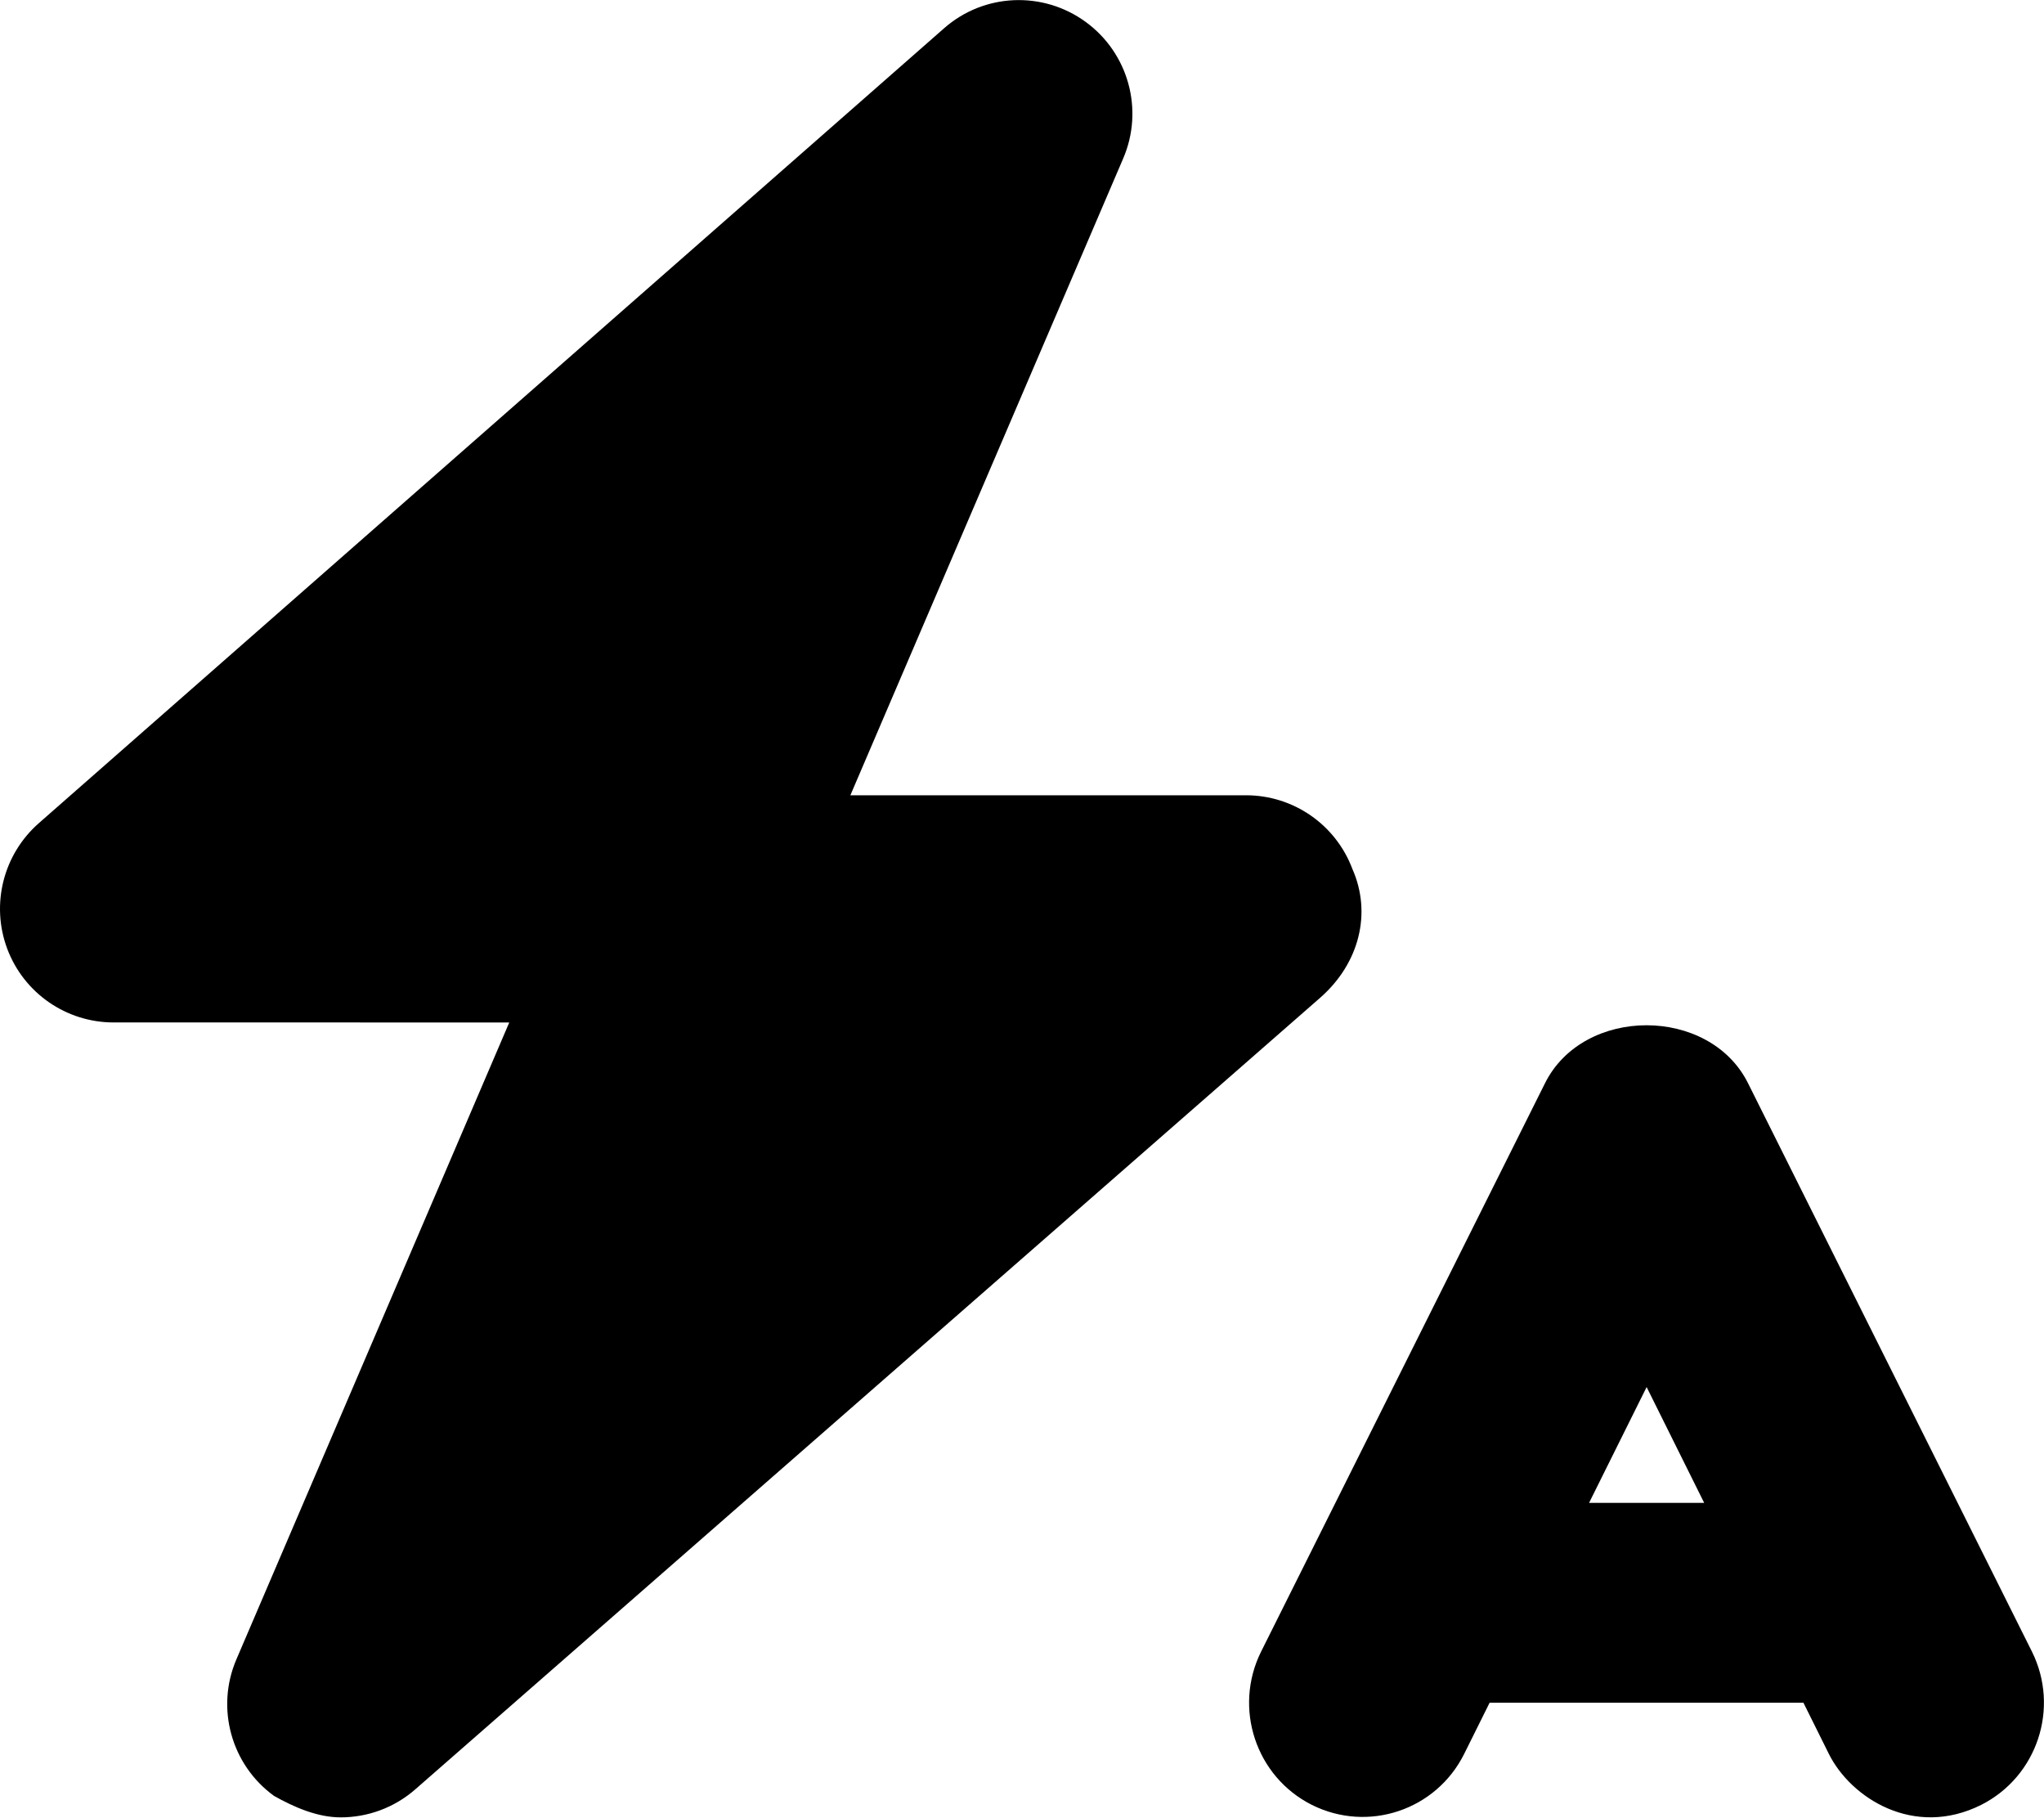
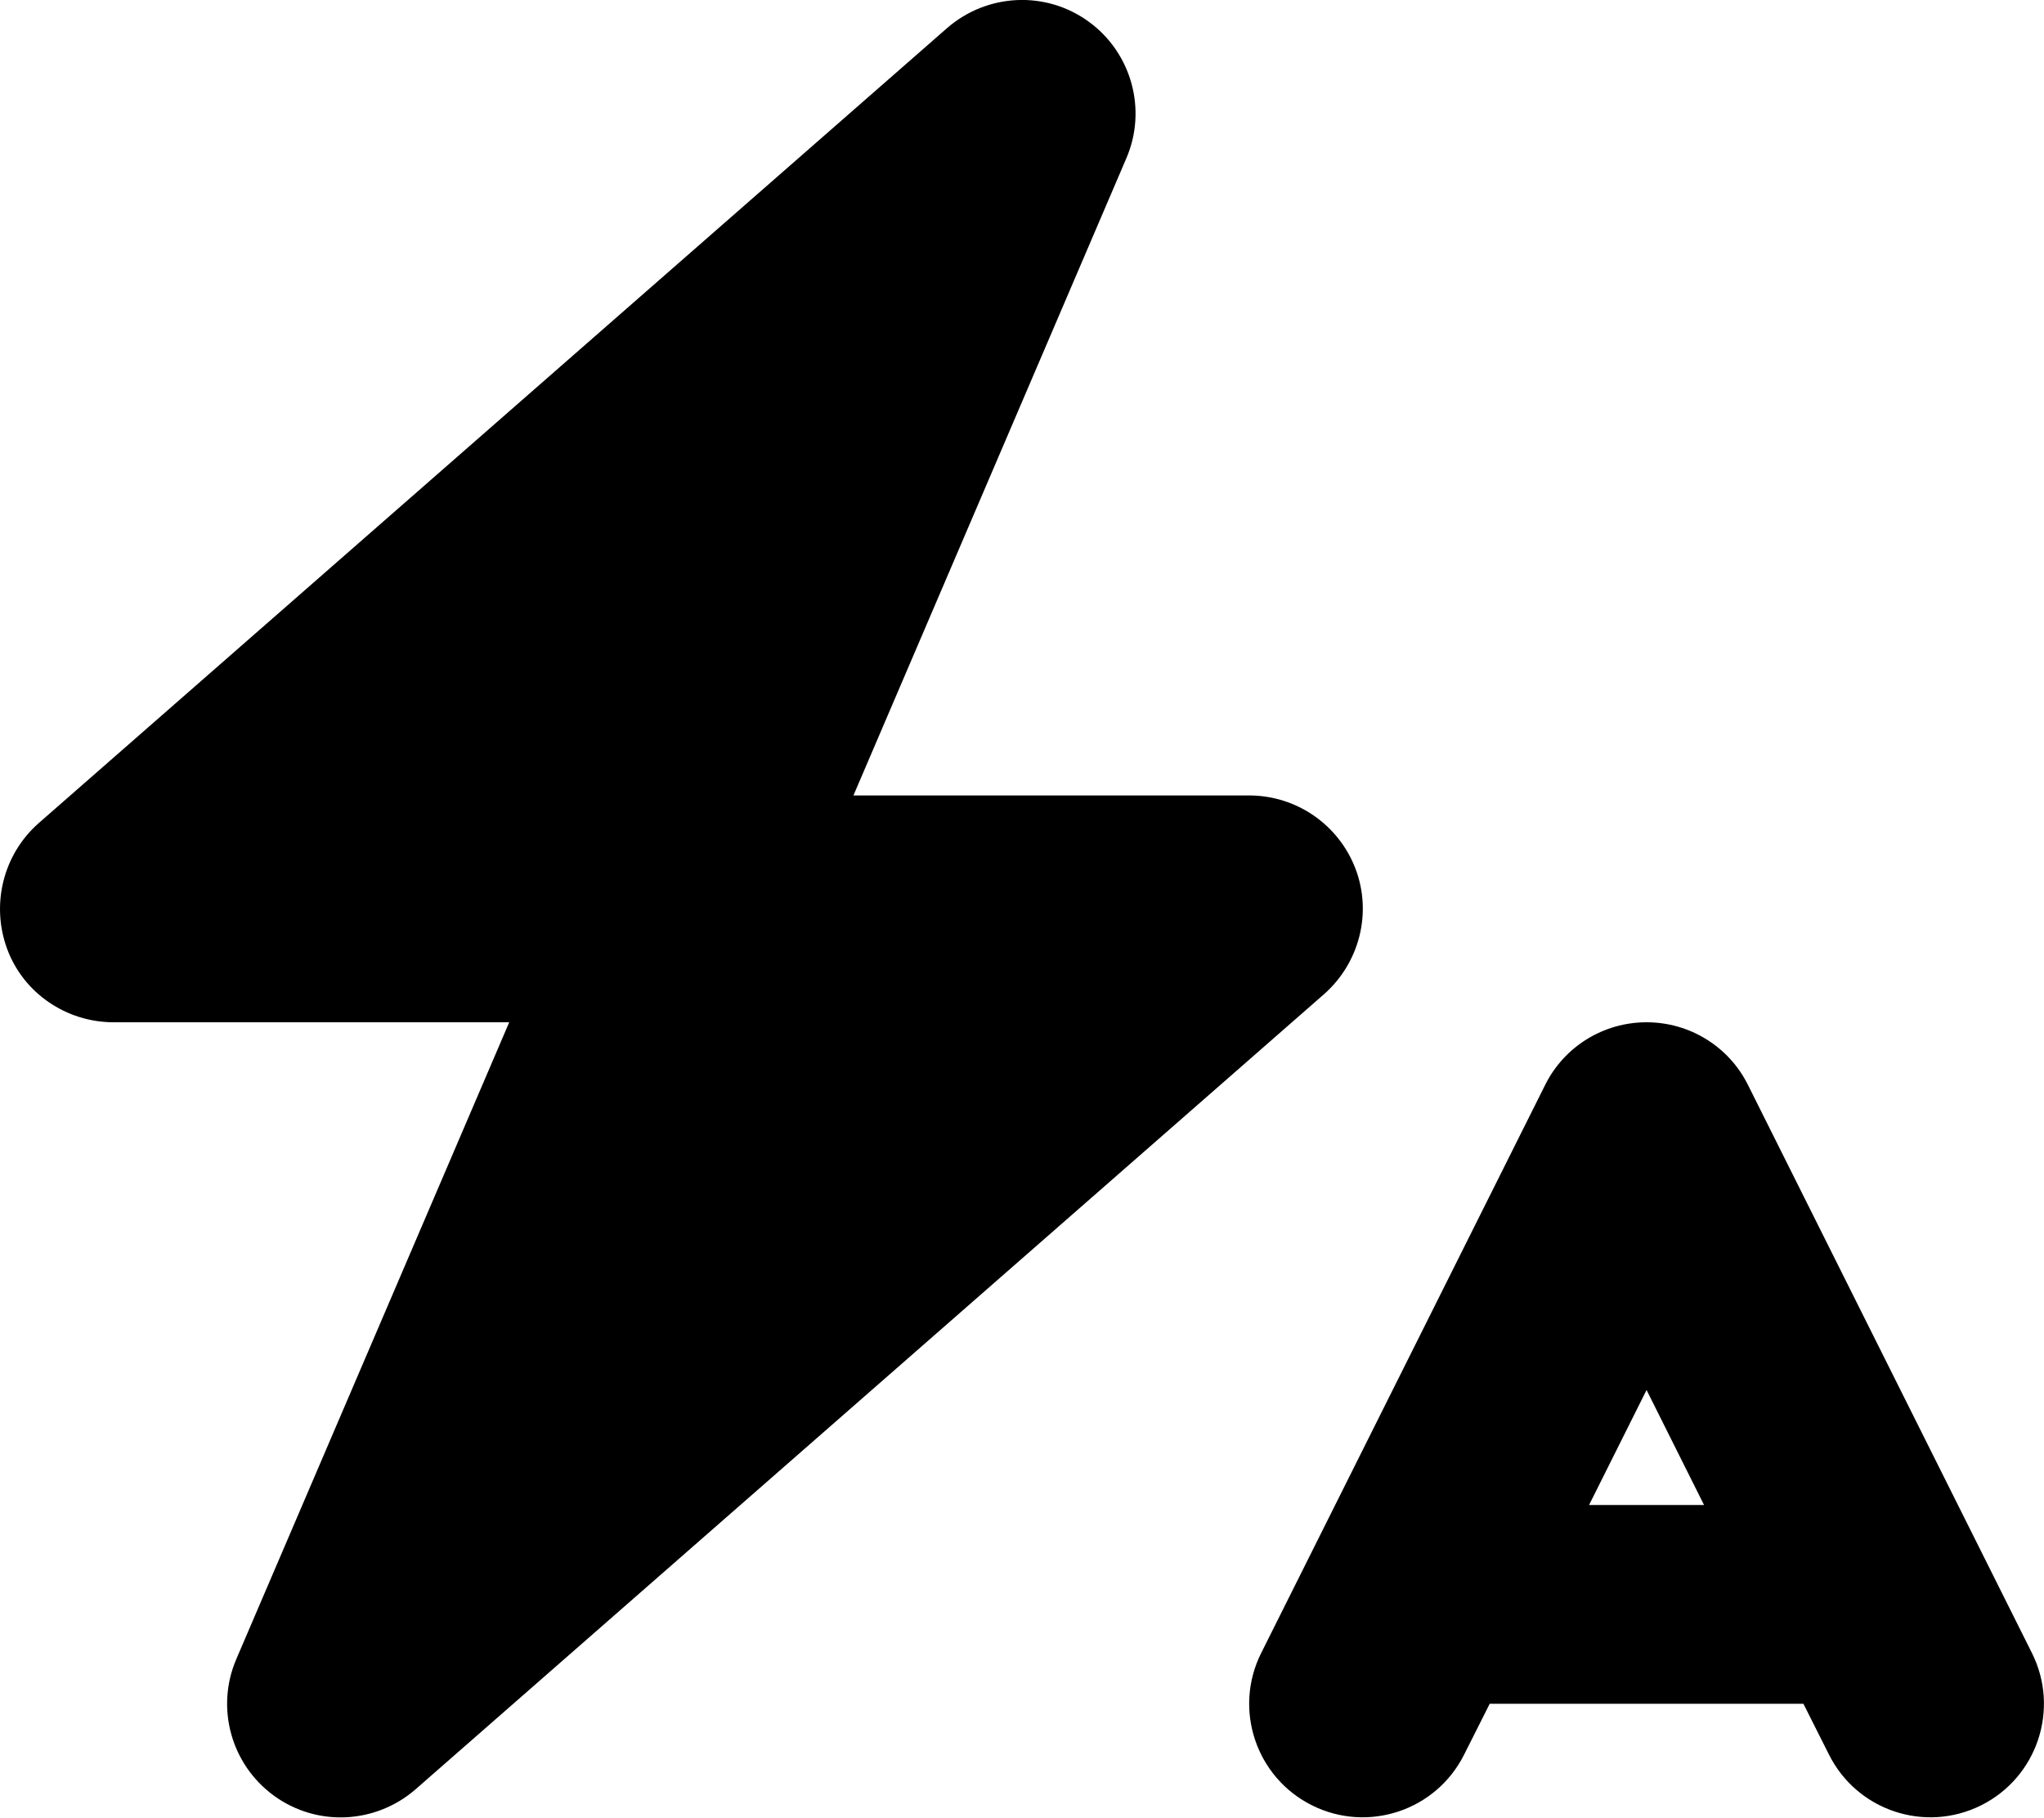
<svg xmlns="http://www.w3.org/2000/svg" viewBox="0 0 576 512">
-   <path d="M381.1 244.8c-4.688-12.48-16.62-20.75-29.97-20.75l-111.5 .008l76.88-179.4c5.906-13.73 1.5-29.72-10.59-38.5c-12.06-8.781-28.62-8.091-39.87 1.799L10.95 231.9C.916 240.7-2.647 254.8 2.041 267.3c4.688 12.48 16.62 20.75 29.97 20.75l111.5 .006l-76.88 179.4c-5.906 13.73-1.5 29.72 10.59 38.5C82.82 509.1 89.41 512 96 512c7.531 0 15.06-2.656 21.06-7.922l255.1-223.1C383.1 271.3 386.6 257.2 381.1 244.8zM572.6 465.3l-79.99-160.1c-10.84-21.81-46.4-21.81-57.24 0l-79.99 160.1c-7.906 15.91-1.5 35.24 14.31 43.19c15.87 7.922 35.04 1.477 42.93-14.4l7.154-14.39h88.43l7.154 14.39c6.174 12.43 23.97 23.87 42.93 14.4C574.1 500.5 580.5 481.2 572.6 465.3zM447.8 423.4l16.22-32.63l16.22 32.63H447.8z" />
+   <path d="M317.4 44.6c5.9-13.7 1.5-29.7-10.6-38.5s-28.6-8-39.9 1.8l-256 224C.9 240.7-2.6 254.8 2 267.3S18.7 288 32 288H143.5L66.6 467.4c-5.9 13.7-1.5 29.7 10.6 38.5s28.6 8 39.9-1.8l256-224c10-8.8 13.6-22.9 8.9-35.3s-16.6-20.7-30-20.7H240.5L317.4 44.6zM464 288c-12.1 0-23.2 6.8-28.6 17.7l-80 160c-7.9 15.8-1.5 35 14.3 42.9s35 1.5 42.9-14.3l7.2-14.3h88.4l7.2 14.3c7.9 15.8 27.1 22.2 42.9 14.3s22.2-27.1 14.3-42.9l-80-160C487.2 294.8 476.1 288 464 288zM447.8 424L464 391.6 480.2 424H447.8z" />
</svg>
